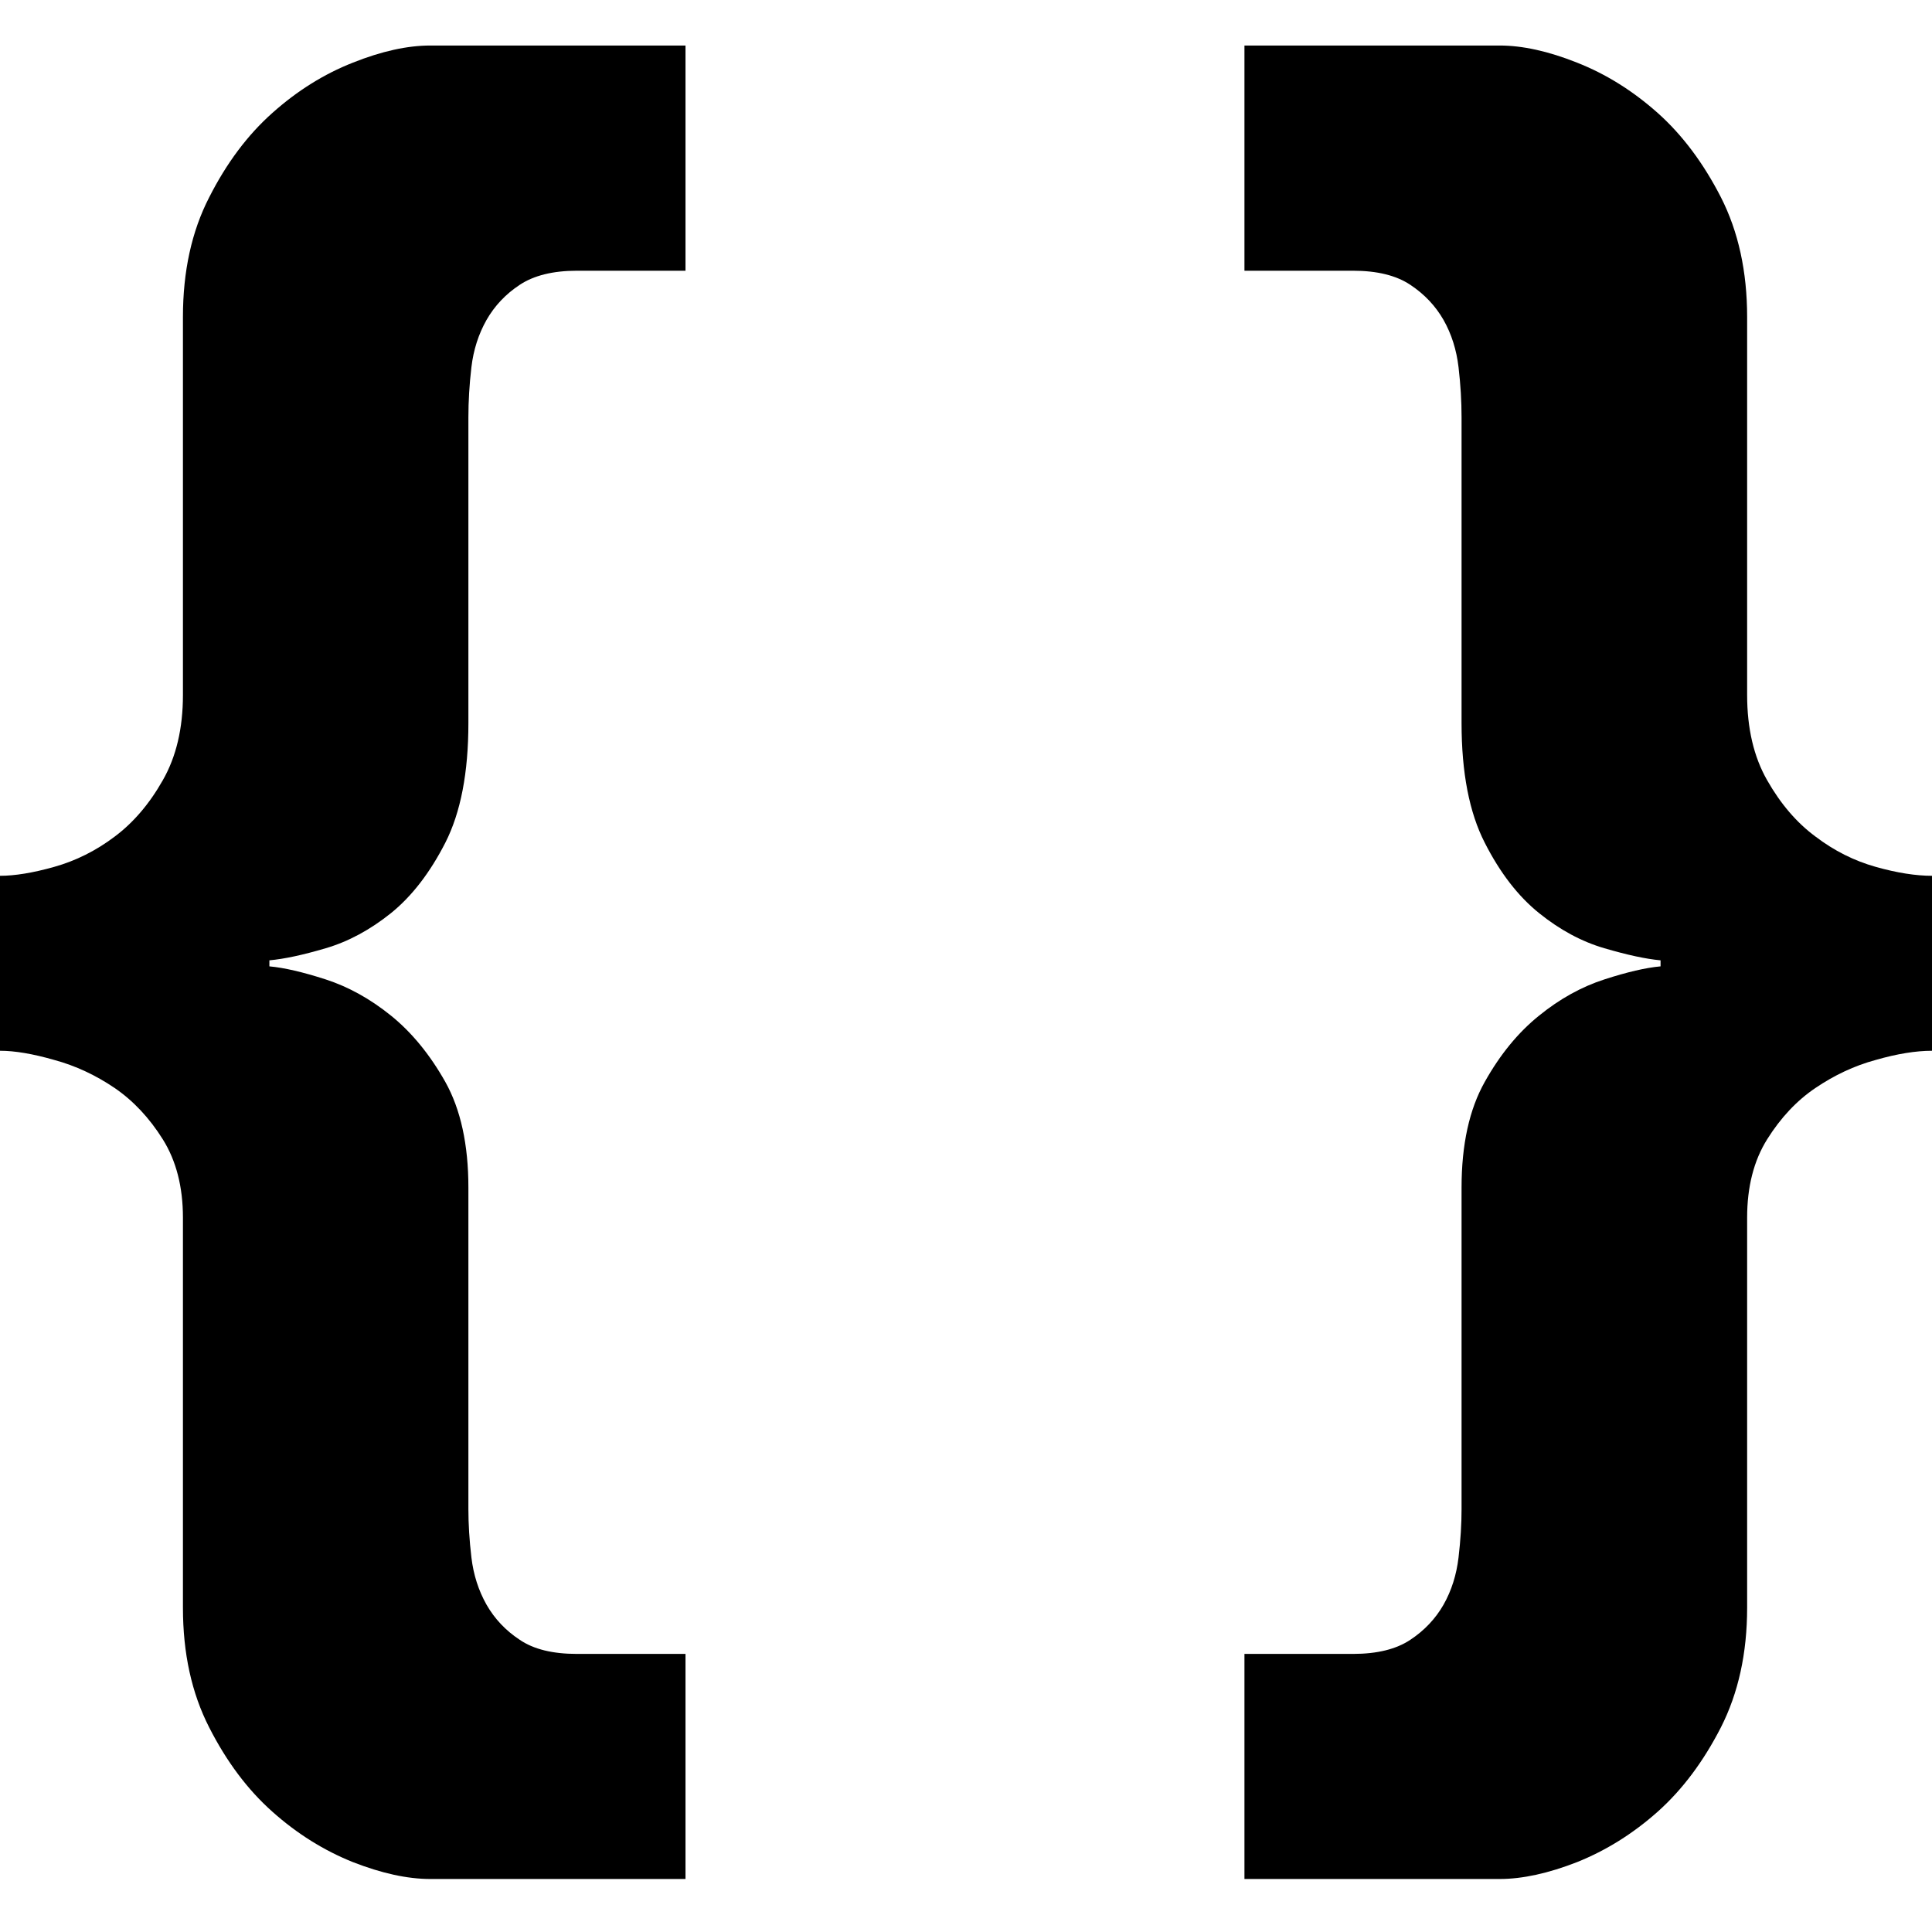
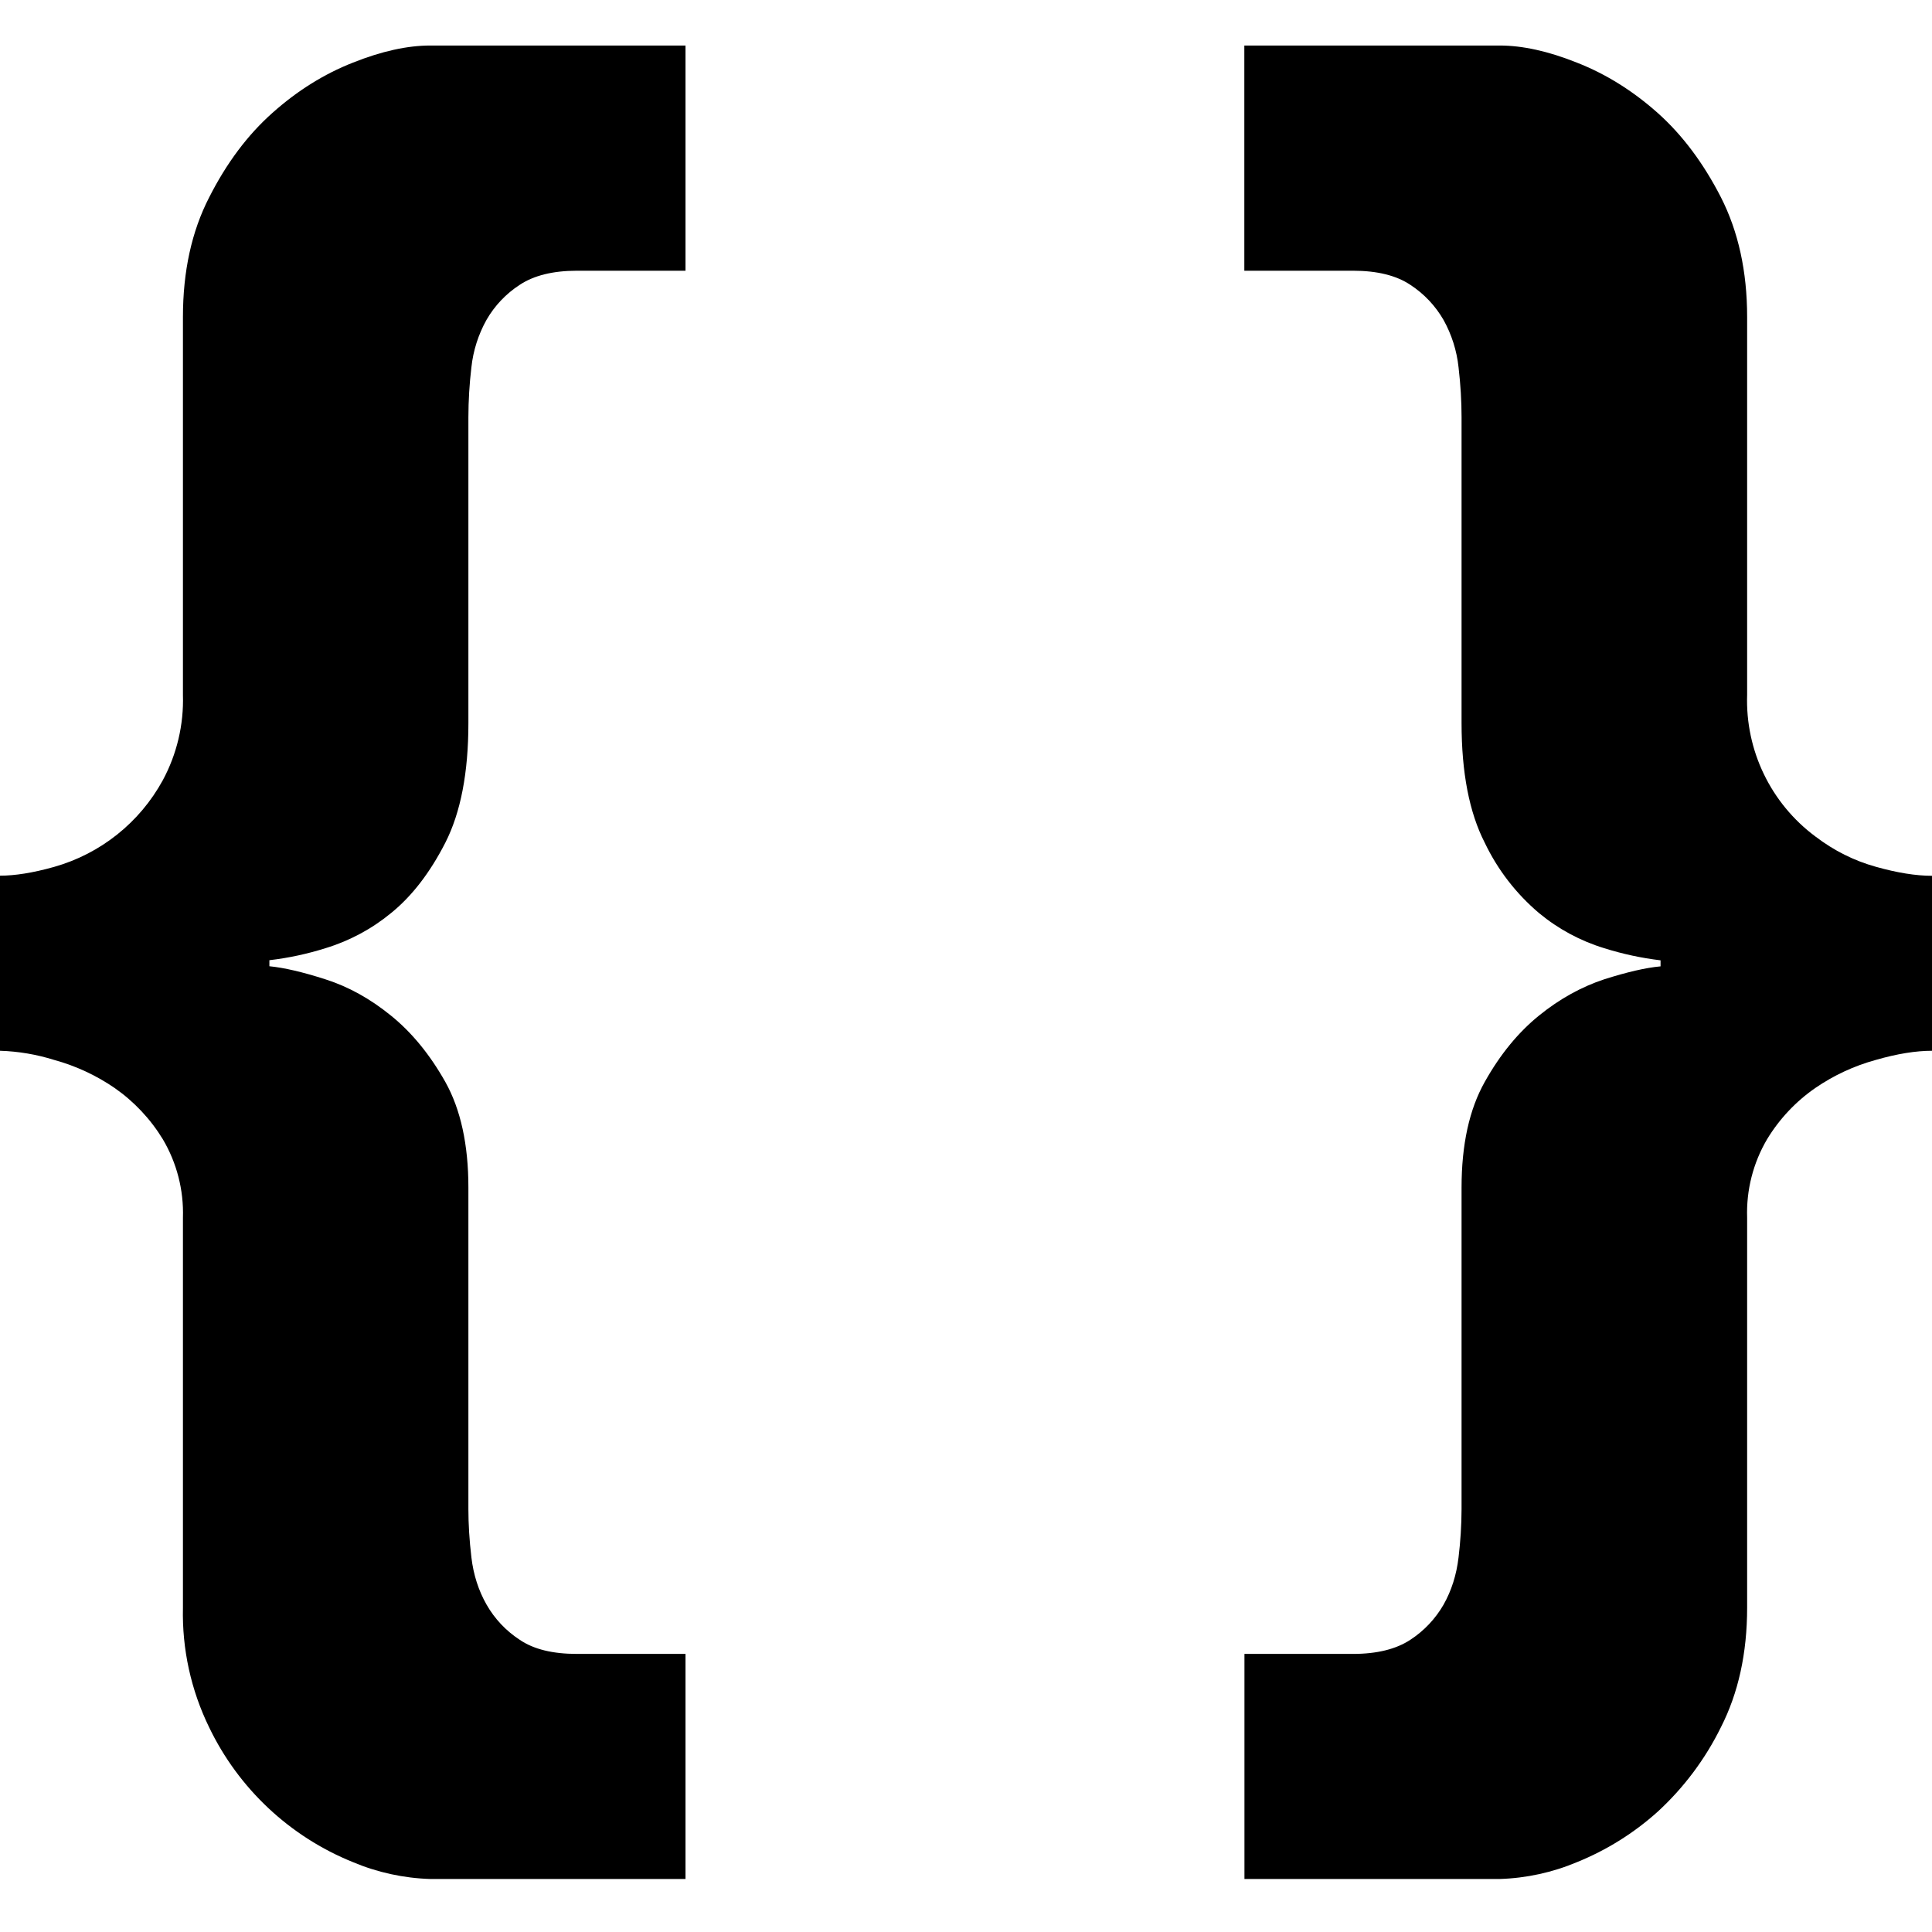
<svg xmlns="http://www.w3.org/2000/svg" viewBox="0 0 16 16">
-   <path d="M4.778 2.242C4.578 2.242 4.42 2.282 4.304 2.359 4.187 2.436 4.096 2.533 4.029 2.65 3.963 2.767 3.921 2.897 3.904 3.041 3.887 3.186 3.879 3.324 3.879 3.457L3.879 5.989C3.879 6.399 3.815 6.729 3.688 6.979 3.56 7.229 3.41 7.423 3.238 7.562 3.066 7.7 2.885 7.798 2.697 7.853 2.508 7.909 2.353 7.942 2.231 7.953L2.231 8.003C2.353 8.014 2.508 8.05 2.697 8.111 2.885 8.172 3.066 8.272 3.238 8.411 3.41 8.55 3.56 8.733 3.688 8.96 3.815 9.187 3.879 9.48 3.879 9.834L3.879 12.498C3.879 12.62 3.887 12.754 3.904 12.898 3.921 13.042 3.963 13.172 4.029 13.289 4.096 13.406 4.187 13.503 4.304 13.58 4.42 13.659 4.578 13.697 4.778 13.697L5.677 13.697 5.677 15.561 3.563 15.561C3.374 15.561 3.16 15.514 2.922 15.421 2.683 15.325 2.461 15.187 2.256 15.004 2.05 14.821 1.876 14.588 1.732 14.305 1.587 14.021 1.515 13.692 1.515 13.314L1.515 10.084C1.515 9.829 1.459 9.612 1.348 9.435 1.237 9.258 1.104 9.116.949 9.01.794 8.905.627 8.826.449 8.778.272 8.727.122 8.702 0 8.702L0 7.253C.122 7.253.272 7.229.449 7.179.627 7.129.794 7.046.949 6.929 1.104 6.813 1.237 6.658 1.348 6.462 1.459 6.268 1.515 6.033 1.515 5.755L1.515 2.625C1.515 2.248 1.587 1.917 1.732 1.635 1.876 1.351 2.05 1.118 2.256.935 2.461.752 2.683.613 2.922.519 3.16.424 3.374.377 3.563.377L5.677.377 5.677 2.242 4.778 2.242zM11.205 13.697C11.405 13.697 11.563 13.658 11.68 13.58 11.796 13.503 11.888 13.406 11.955 13.289 12.021 13.172 12.062 13.042 12.079 12.898 12.096 12.754 12.104 12.62 12.104 12.498L12.104 9.834C12.104 9.48 12.168 9.187 12.296 8.96 12.423 8.733 12.573 8.55 12.746 8.411 12.917 8.272 13.098 8.172 13.287 8.111 13.475 8.05 13.63 8.014 13.752 8.003L13.752 7.953C13.63 7.942 13.475 7.908 13.287 7.853 13.098 7.798 12.917 7.7 12.746 7.562 12.573 7.423 12.423 7.229 12.296 6.979 12.168 6.729 12.104 6.399 12.104 5.989L12.104 3.457C12.104 3.324 12.096 3.186 12.079 3.041 12.062 2.897 12.021 2.767 11.955 2.65 11.888 2.533 11.796 2.436 11.68 2.359 11.563 2.281 11.405 2.242 11.205 2.242L10.306 2.242 10.306.377 12.42.377C12.609.377 12.823.424 13.061.519 13.3.613 13.522.752 13.728.935 13.933 1.118 14.107 1.351 14.252 1.634 14.396 1.917 14.469 2.248 14.469 2.625L14.469 5.755C14.469 6.032 14.524 6.268 14.635 6.462 14.746 6.657 14.879 6.813 15.035 6.928 15.19 7.046 15.356 7.129 15.534 7.179 15.711 7.229 15.867 7.253 16 7.253L16 8.702C15.867 8.702 15.711 8.727 15.534 8.778 15.356 8.826 15.19 8.905 15.035 9.01 14.879 9.115 14.746 9.258 14.635 9.435 14.524 9.612 14.469 9.829 14.469 10.084L14.469 13.314C14.469 13.692 14.396 14.021 14.252 14.305 14.107 14.588 13.933 14.821 13.728 15.004 13.522 15.187 13.3 15.325 13.061 15.421 12.823 15.514 12.609 15.561 12.42 15.561L10.306 15.561 10.306 13.697 11.205 13.697z" />
+   <path d="M4.778 2.242c-.2 0-.358.04-.474.117a.85.85 0 0 0-.275.29 1.033 1.033 0 0 0-.125.392 3.564 3.564 0 0 0-.025.416v2.532c0 .41-.064.74-.191.99-.128.25-.278.444-.45.583a1.573 1.573 0 0 1-.541.29 2.5 2.5 0 0 1-.466.1v.05c.122.012.277.048.466.109.188.06.369.16.541.3.172.139.322.322.45.549.127.227.191.52.191.874v2.664c0 .122.008.256.025.4.017.144.059.274.125.39a.85.85 0 0 0 .275.292c.116.079.274.117.474.117h.899v1.864H3.563a1.79 1.79 0 0 1-.641-.14 2.259 2.259 0 0 1-1.19-1.116 2.147 2.147 0 0 1-.217-.991v-3.23a1.2 1.2 0 0 0-.167-.65 1.418 1.418 0 0 0-.399-.424 1.661 1.661 0 0 0-.5-.232A1.672 1.672 0 0 0 0 8.702v-1.45c.122 0 .272-.023.449-.073a1.486 1.486 0 0 0 .899-.717 1.4 1.4 0 0 0 .167-.707v-3.13c0-.377.072-.708.217-.99.144-.284.318-.517.524-.7.205-.183.427-.322.666-.416.238-.095.452-.142.641-.142h2.114v1.865h-.899zm6.427 11.455c.2 0 .358-.04.475-.117a.859.859 0 0 0 .275-.291c.066-.117.107-.247.124-.391a3.43 3.43 0 0 0 .025-.4V9.834c0-.354.064-.647.192-.874.127-.227.277-.41.45-.55.17-.138.352-.238.54-.3.189-.06.344-.096.466-.107v-.05a2.558 2.558 0 0 1-.465-.1 1.555 1.555 0 0 1-.541-.291 1.748 1.748 0 0 1-.45-.583c-.128-.25-.192-.58-.192-.99V3.457c0-.133-.008-.271-.025-.416a1.032 1.032 0 0 0-.124-.391.859.859 0 0 0-.275-.291c-.117-.078-.275-.117-.475-.117h-.9V.377h2.115c.189 0 .403.047.64.142.24.094.462.233.668.416.205.183.379.416.524.699.144.283.217.614.217.99v3.13a1.403 1.403 0 0 0 .566 1.174c.155.118.32.2.499.25.177.05.333.075.466.075v1.449c-.133 0-.29.025-.466.076a1.656 1.656 0 0 0-.5.232 1.397 1.397 0 0 0-.4.425 1.2 1.2 0 0 0-.165.649v3.23c0 .378-.073.707-.217.99a2.373 2.373 0 0 1-.524.7 2.276 2.276 0 0 1-.667.417 1.79 1.79 0 0 1-.641.14h-2.114v-1.864h.899z" />
</svg>
